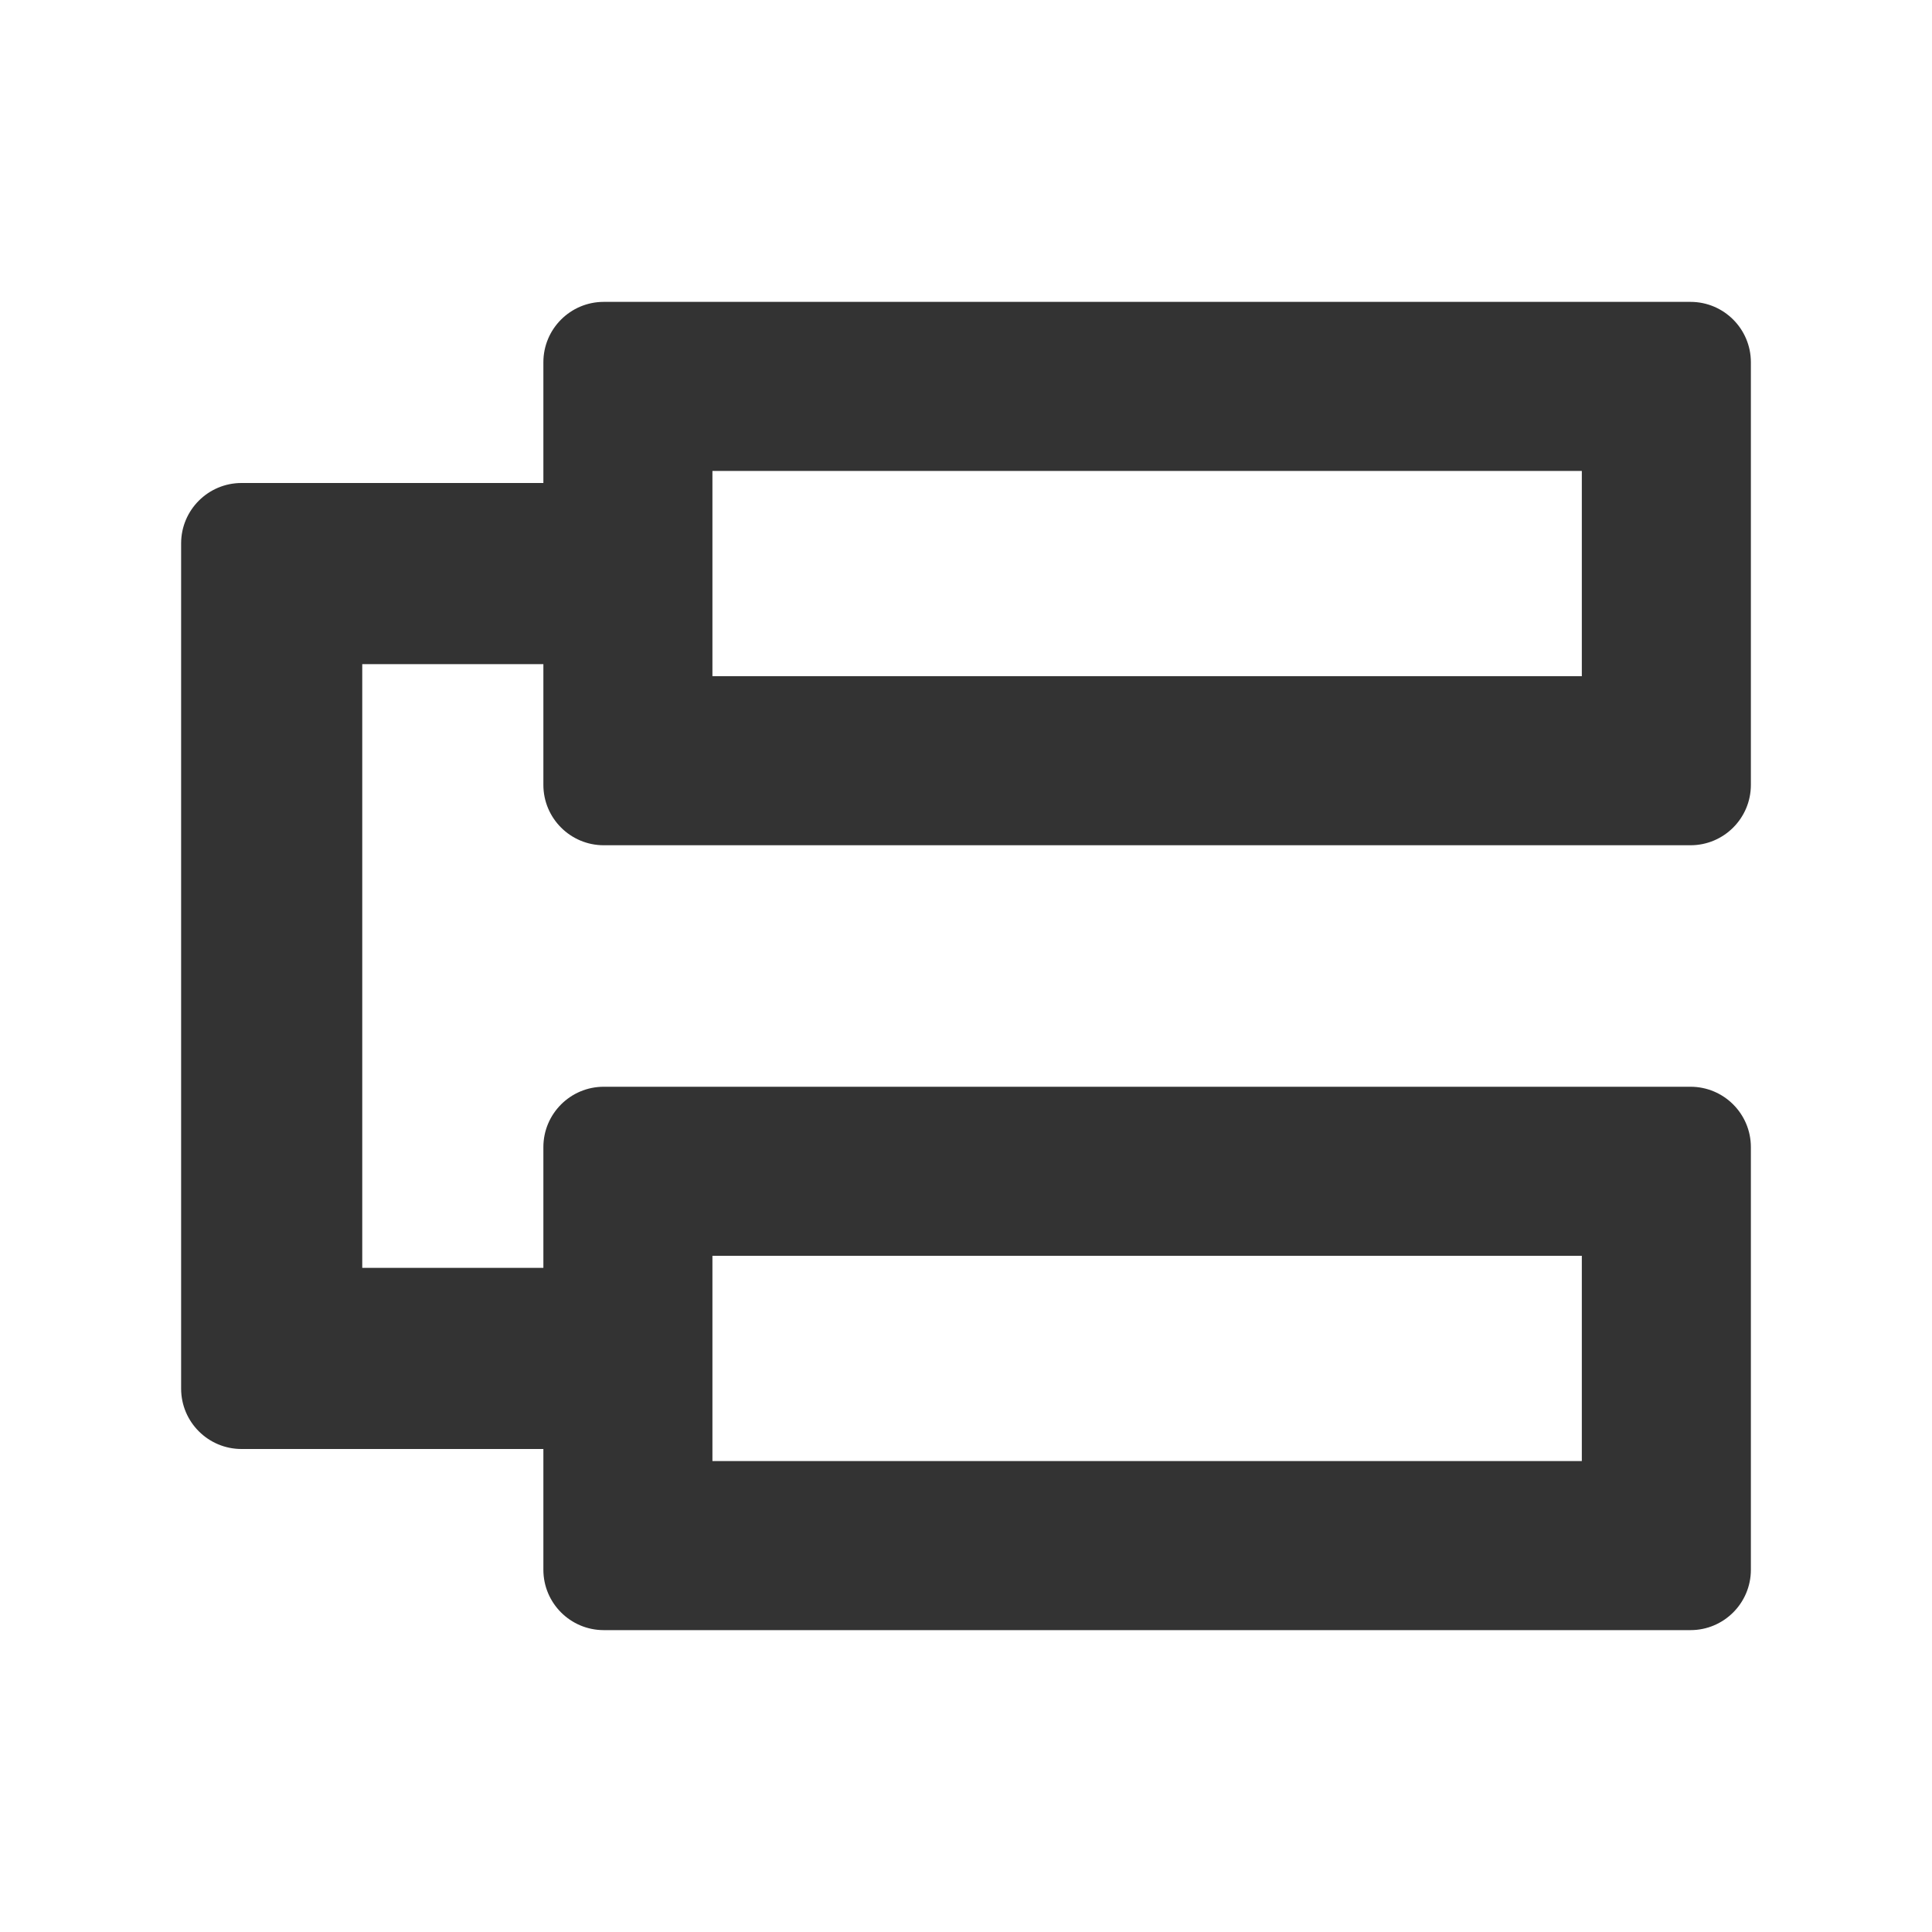
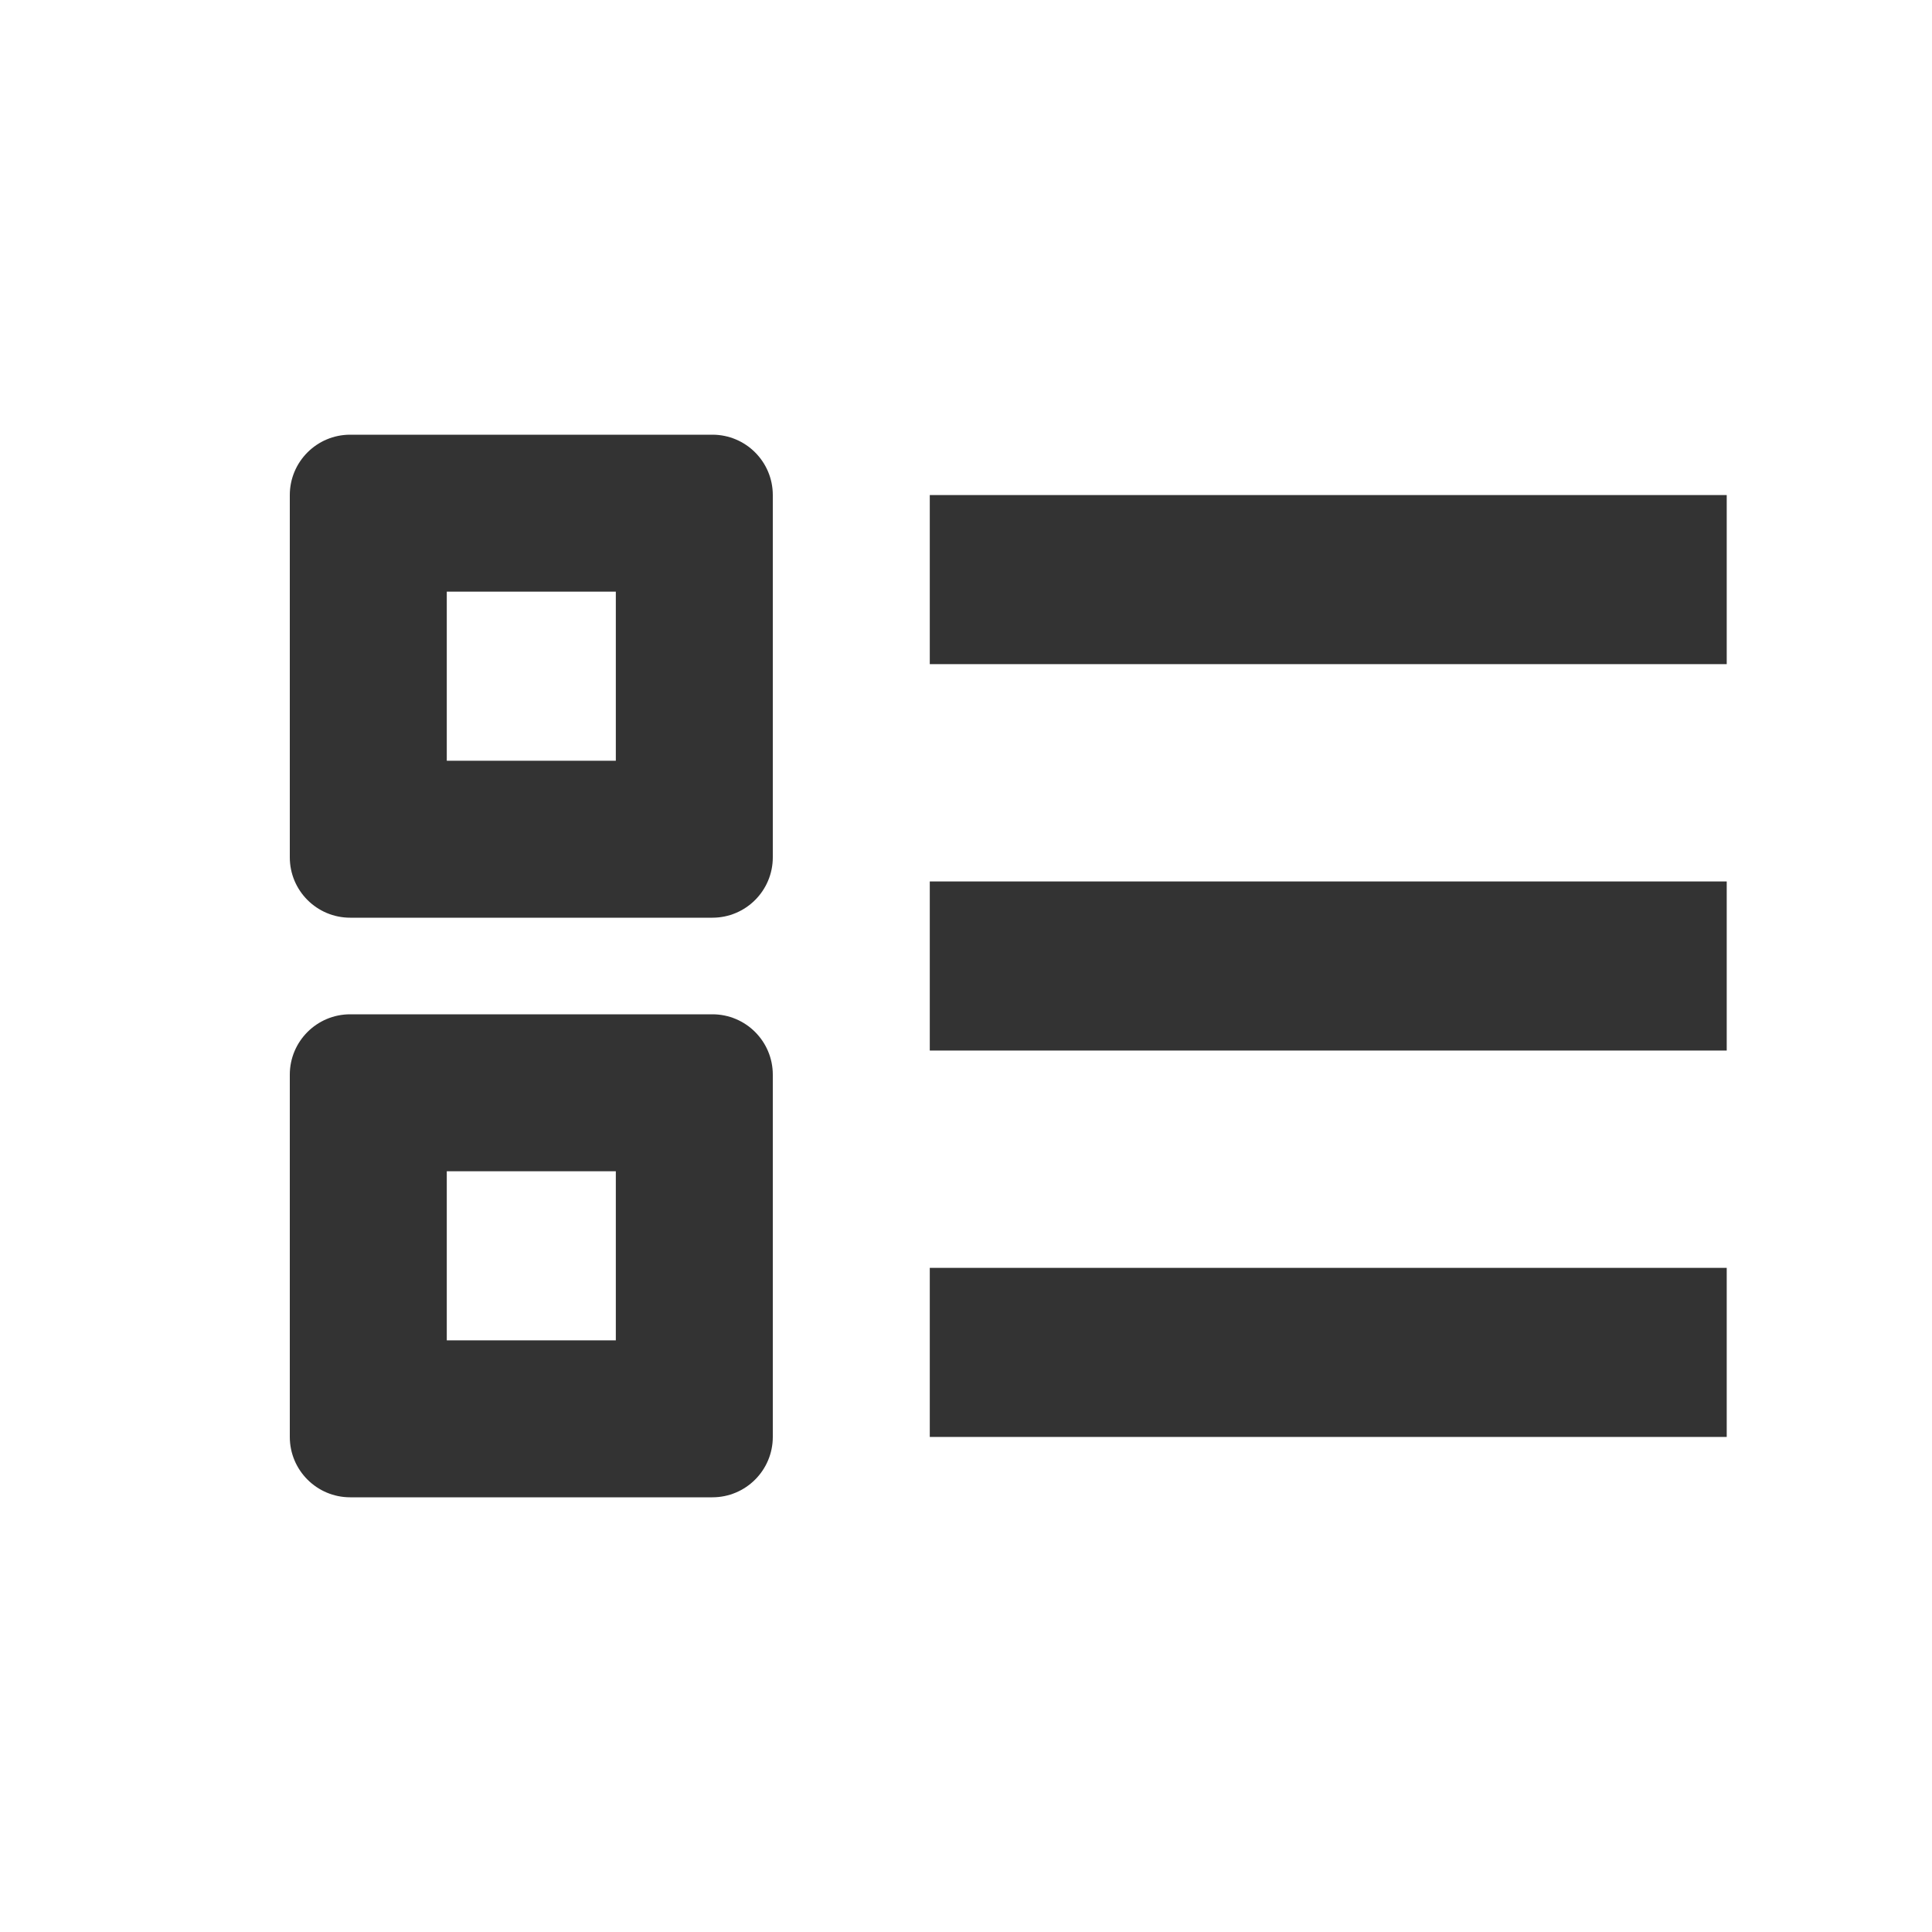
<svg xmlns="http://www.w3.org/2000/svg" width="16" height="16" viewBox="0 0 16 16" fill="none">
-   <path fill-rule="evenodd" clip-rule="evenodd" d="M5.9 3.9V5.6H13.1V3.9H5.9ZM5 2.5C4.724 2.5 4.5 2.724 4.5 3V4H2C1.724 4 1.5 4.224 1.5 4.5V11.5C1.5 11.776 1.724 12 2 12H4.5V13C4.5 13.276 4.724 13.5 5 13.5H14C14.276 13.5 14.5 13.276 14.5 13V9.5C14.5 9.224 14.276 9 14 9H5C4.724 9 4.5 9.224 4.5 9.5V10.5H3V5.5H4.5V6.5C4.5 6.776 4.724 7 5 7H14C14.276 7 14.5 6.776 14.5 6.5V3C14.5 2.724 14.276 2.5 14 2.5H5ZM5.9 10.4V12.1H13.1V10.4H5.9Z" fill="#333333" />
+   <path fill-rule="evenodd" clip-rule="evenodd" d="M3.7 4.9V6.3H5.1V4.9H3.7ZM2.9 3.6C2.624 3.6 2.4 3.824 2.4 4.1V7.1C2.4 7.376 2.624 7.6 2.9 7.6H5.9C6.176 7.6 6.4 7.376 6.4 7.1V4.1C6.4 3.824 6.176 3.6 5.9 3.6H2.9ZM3.7 9.7V11.1H5.1V9.7H3.7ZM2.9 8.4C2.624 8.4 2.4 8.624 2.4 8.9V11.9C2.4 12.176 2.624 12.4 2.9 12.4H5.9C6.176 12.4 6.4 12.176 6.4 11.9V8.9C6.4 8.624 6.176 8.4 5.9 8.4H2.9ZM8.4 4.1H7.7V5.5H8.4H13.6H14.3V4.1H13.6H8.4ZM7.7 7.3H8.4H13.6H14.3V8.7H13.6H8.4H7.7V7.3ZM8.4 10.5H7.7V11.9H8.4H13.6H14.3V10.5H13.6H8.4Z" fill="#333333" />
</svg>
